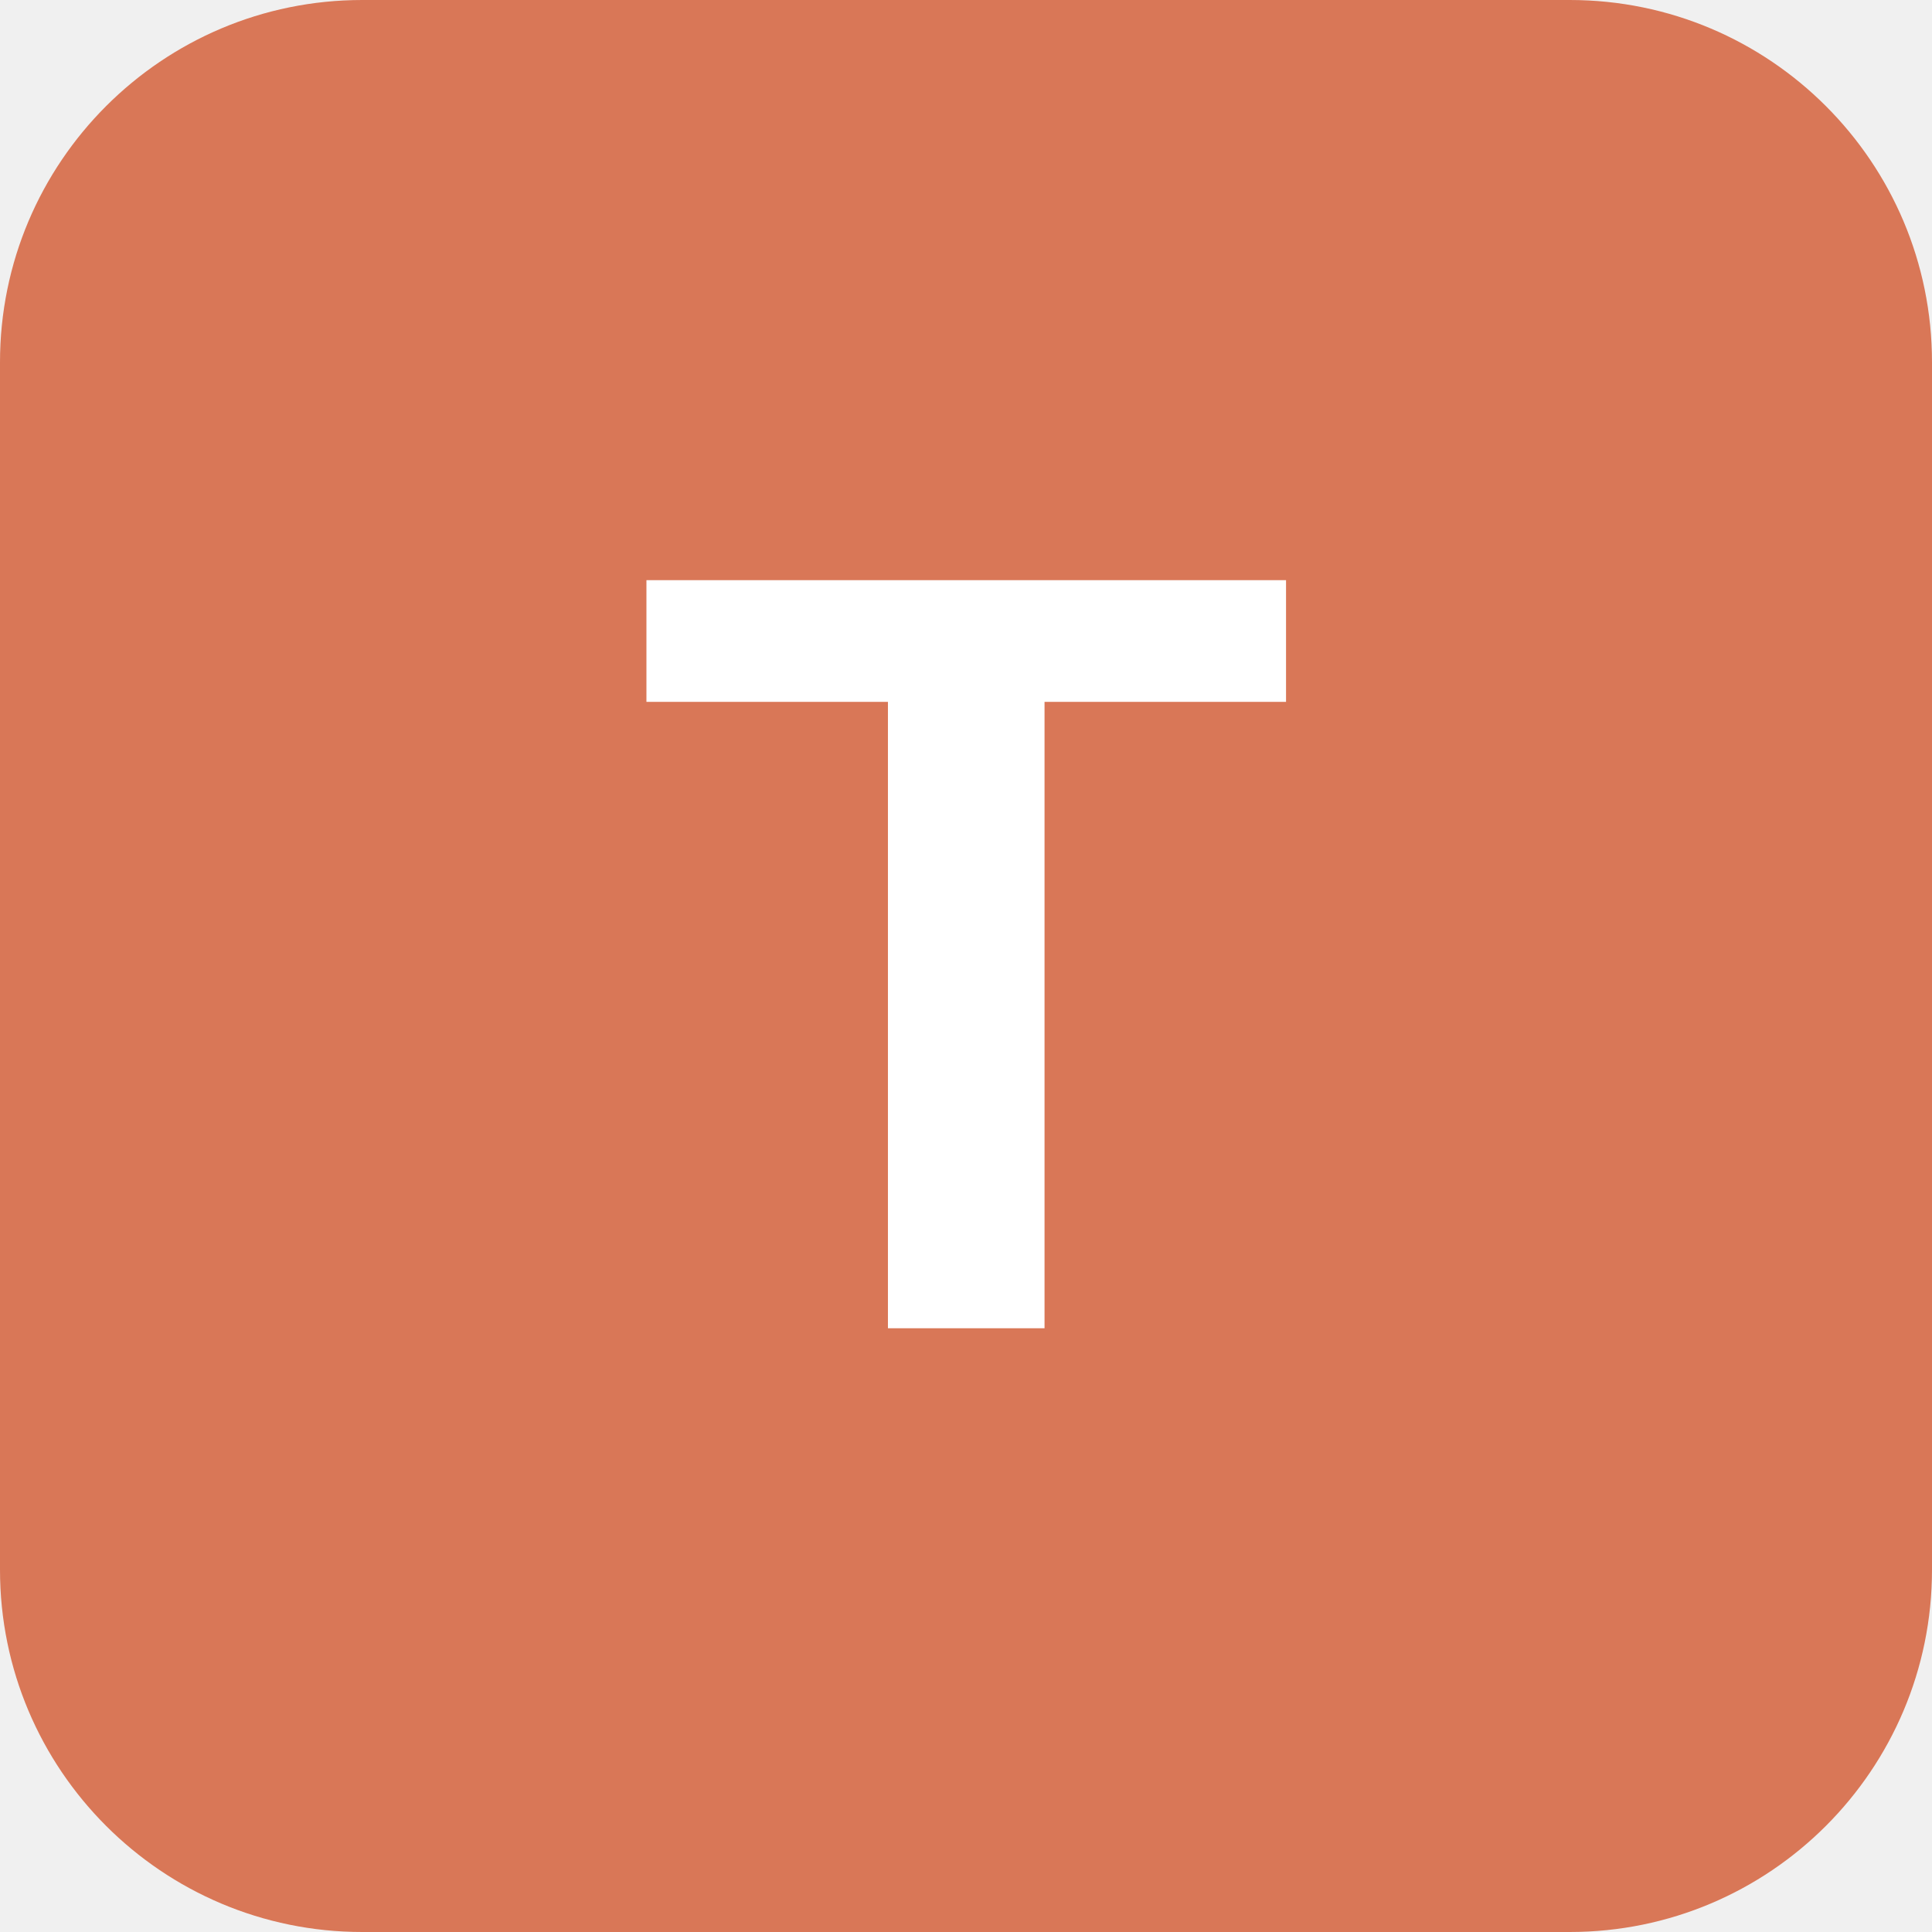
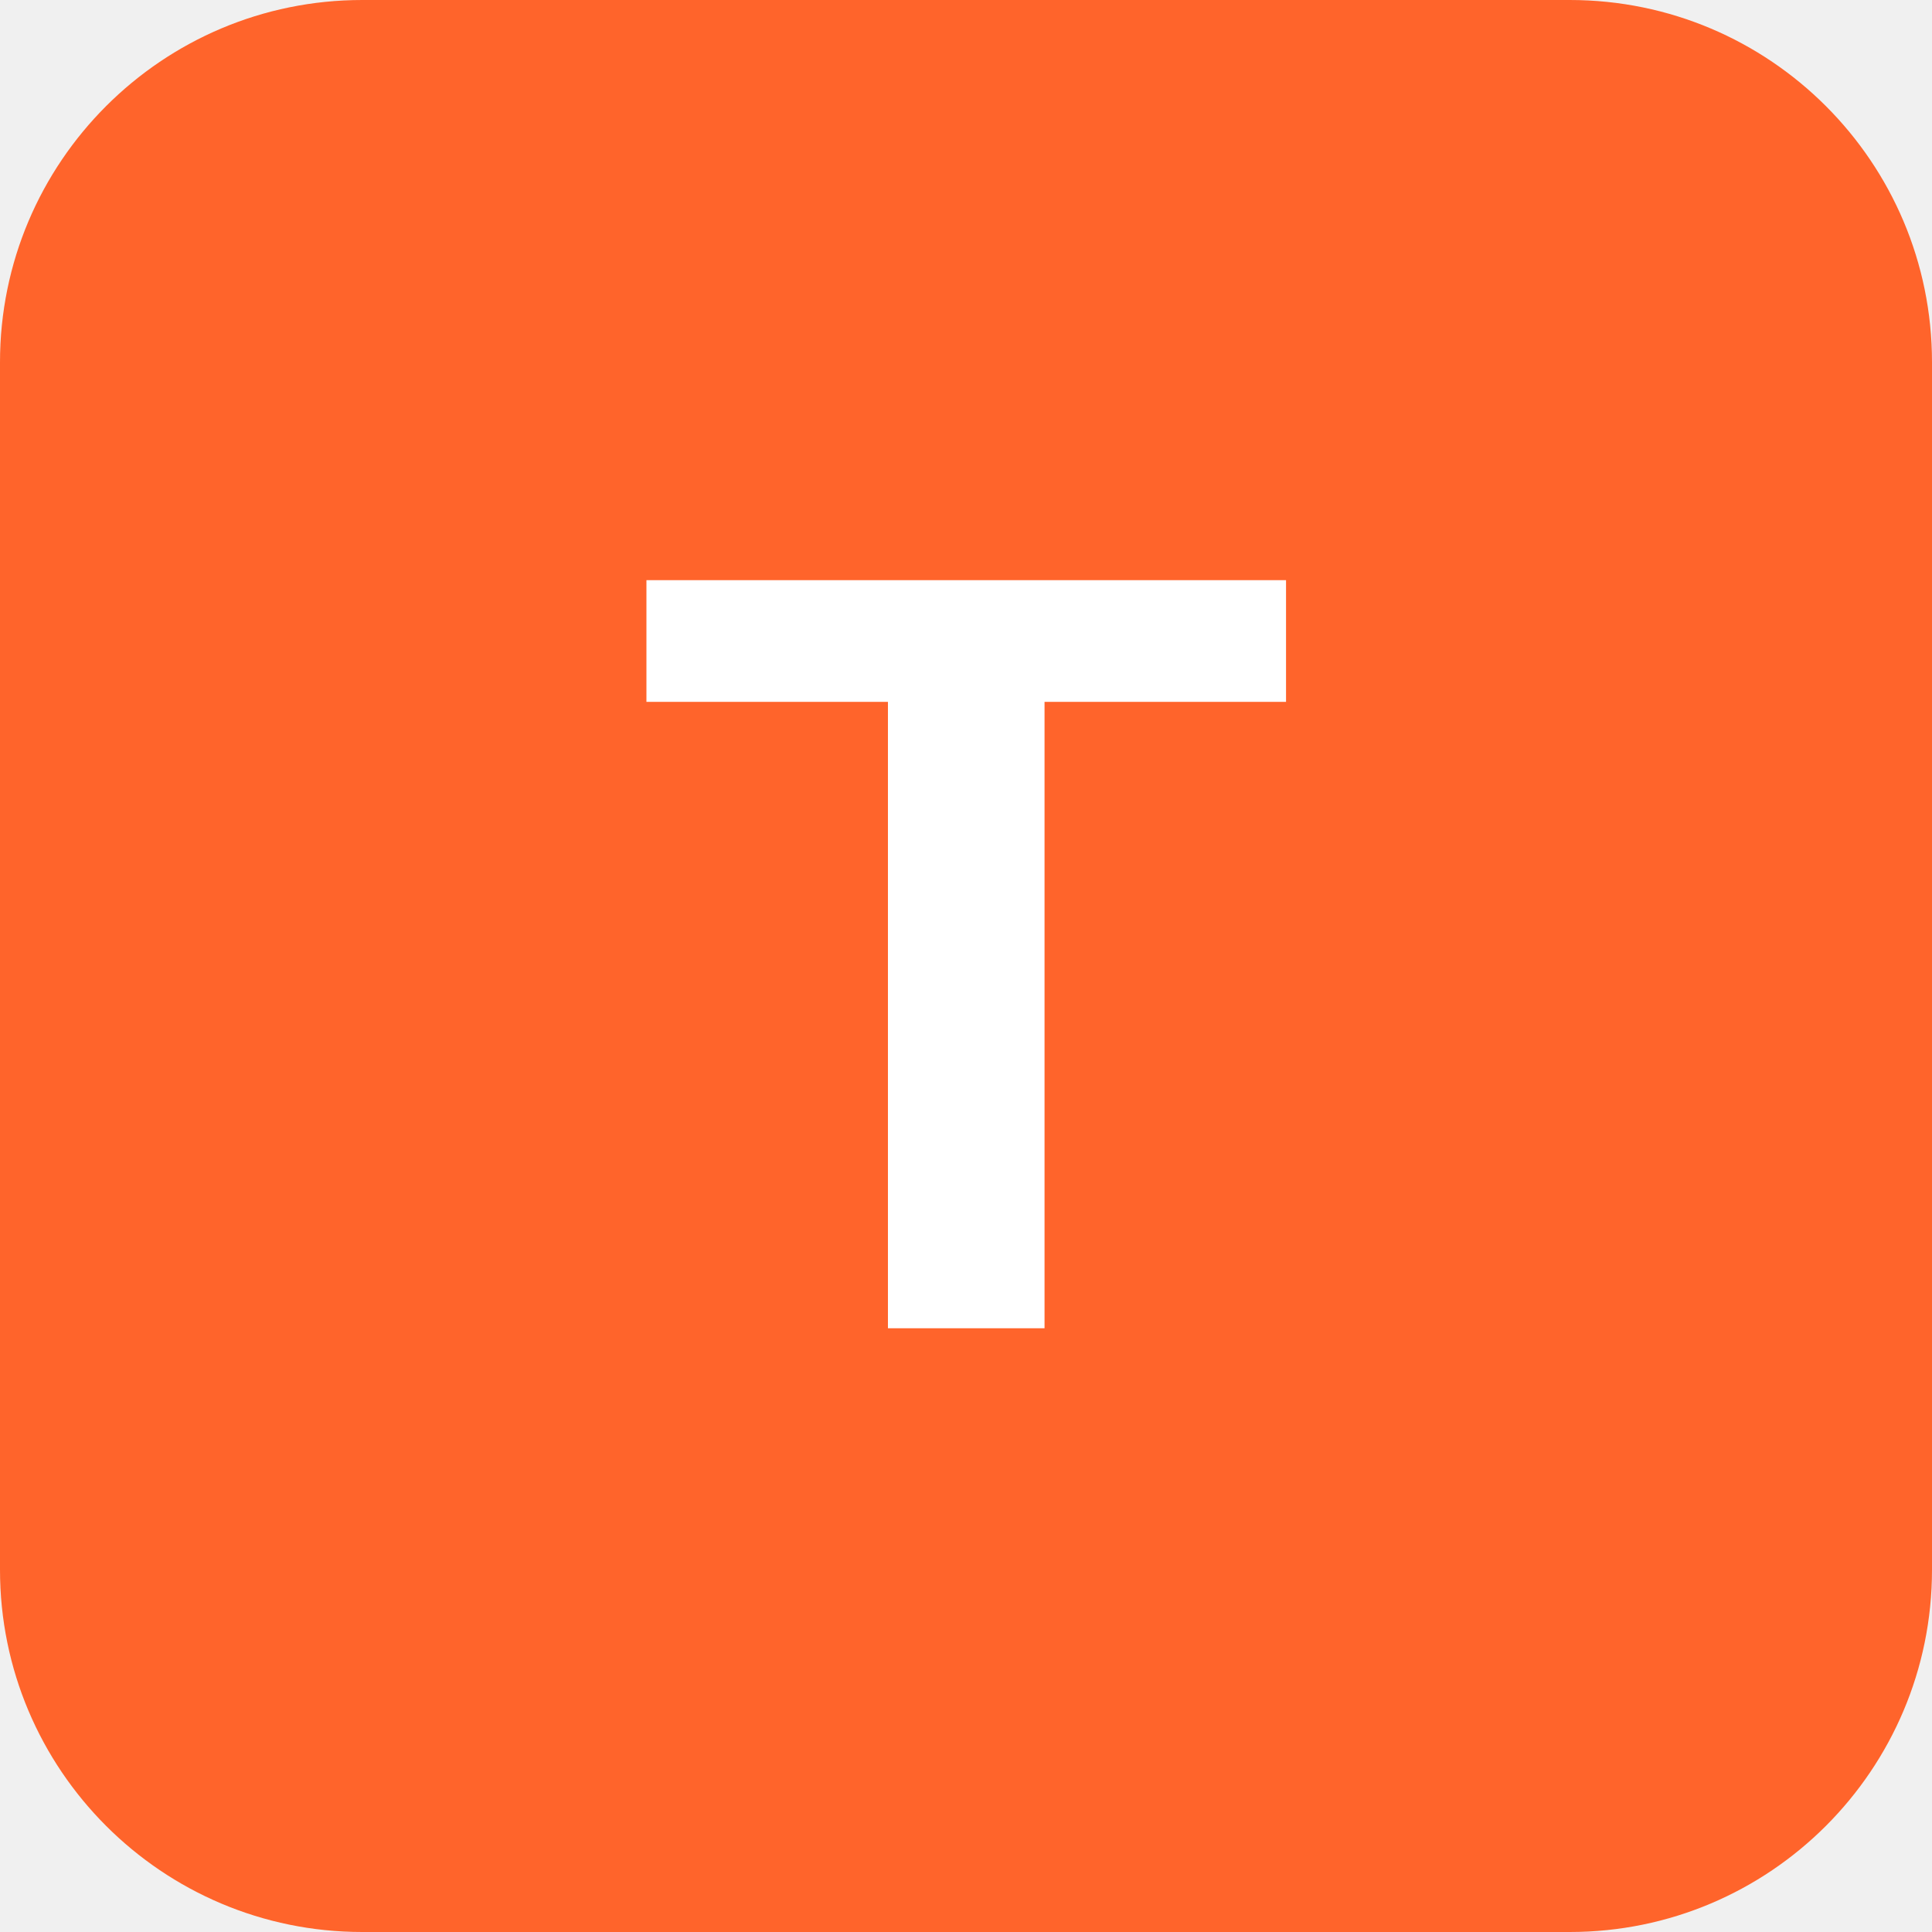
<svg xmlns="http://www.w3.org/2000/svg" viewBox="0 0 32 32">
-   <rect width="32" height="32" rx="6" fill="#d97757" />
+   <rect width="32" height="32" rx="6" fill="#FF642B" />
  <text x="16" y="22" text-anchor="middle" font-size="18" font-family="Arial" font-weight="bold" fill="white">T</text>
</svg>
